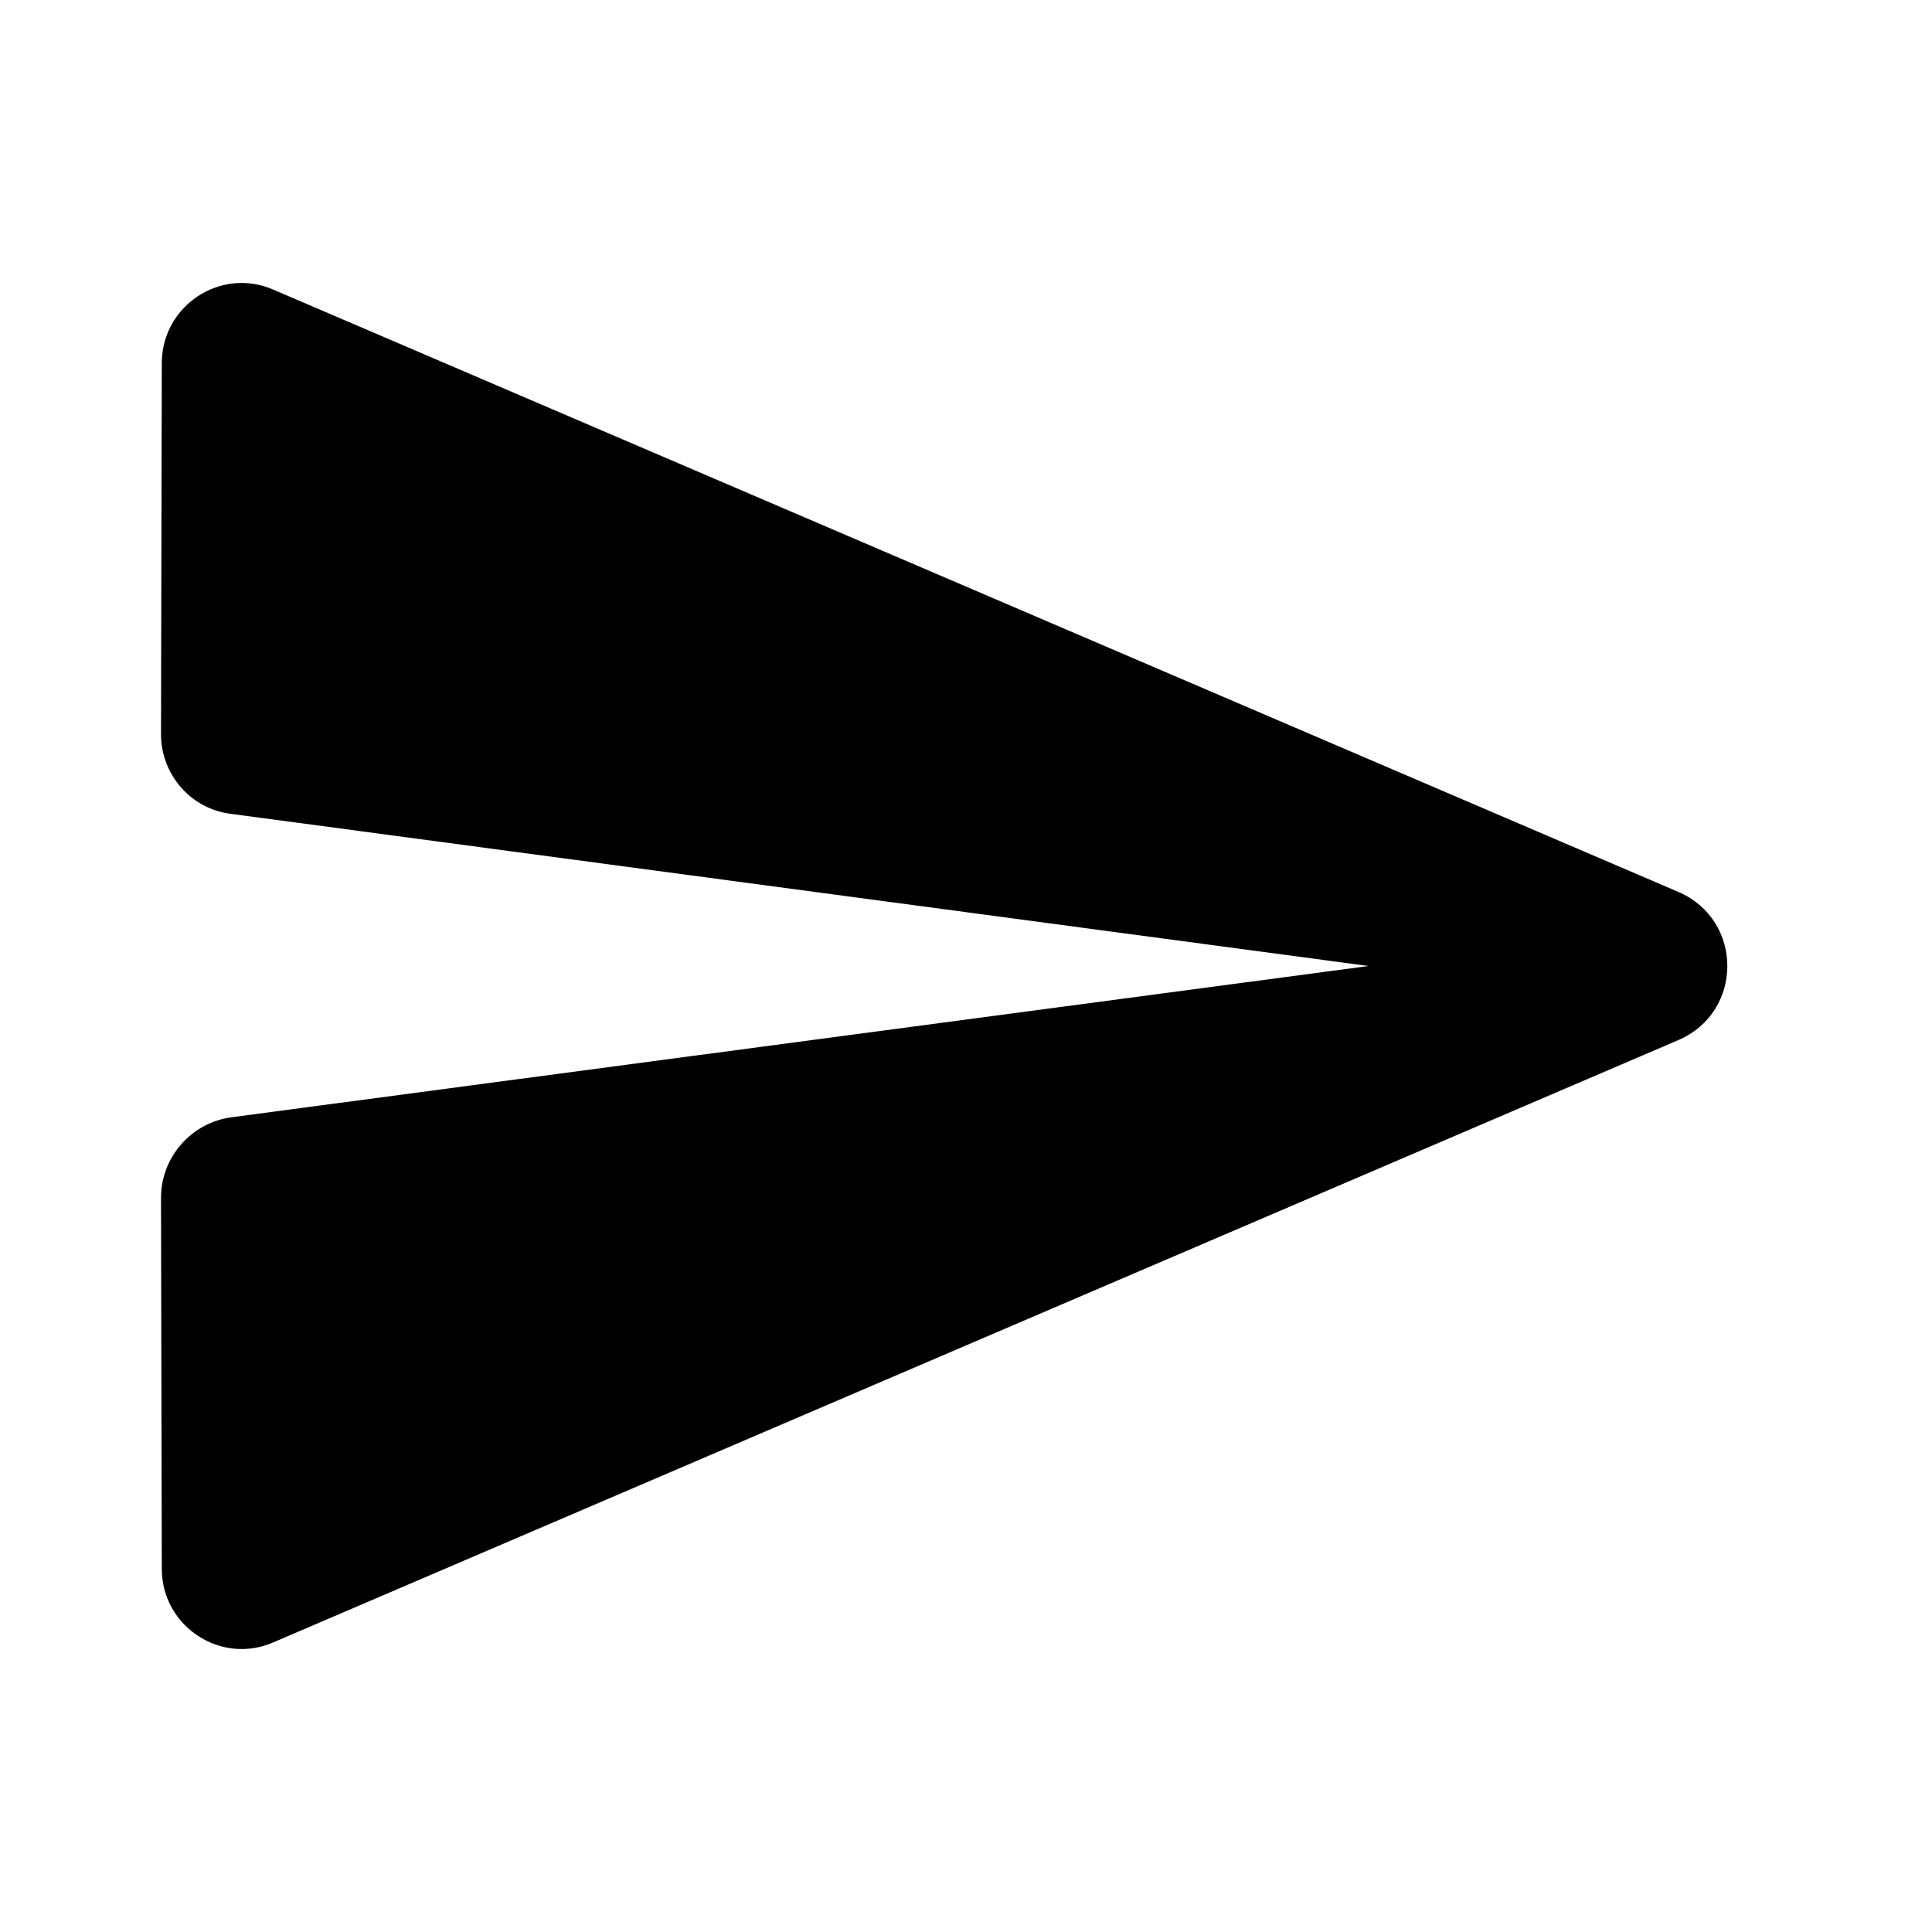
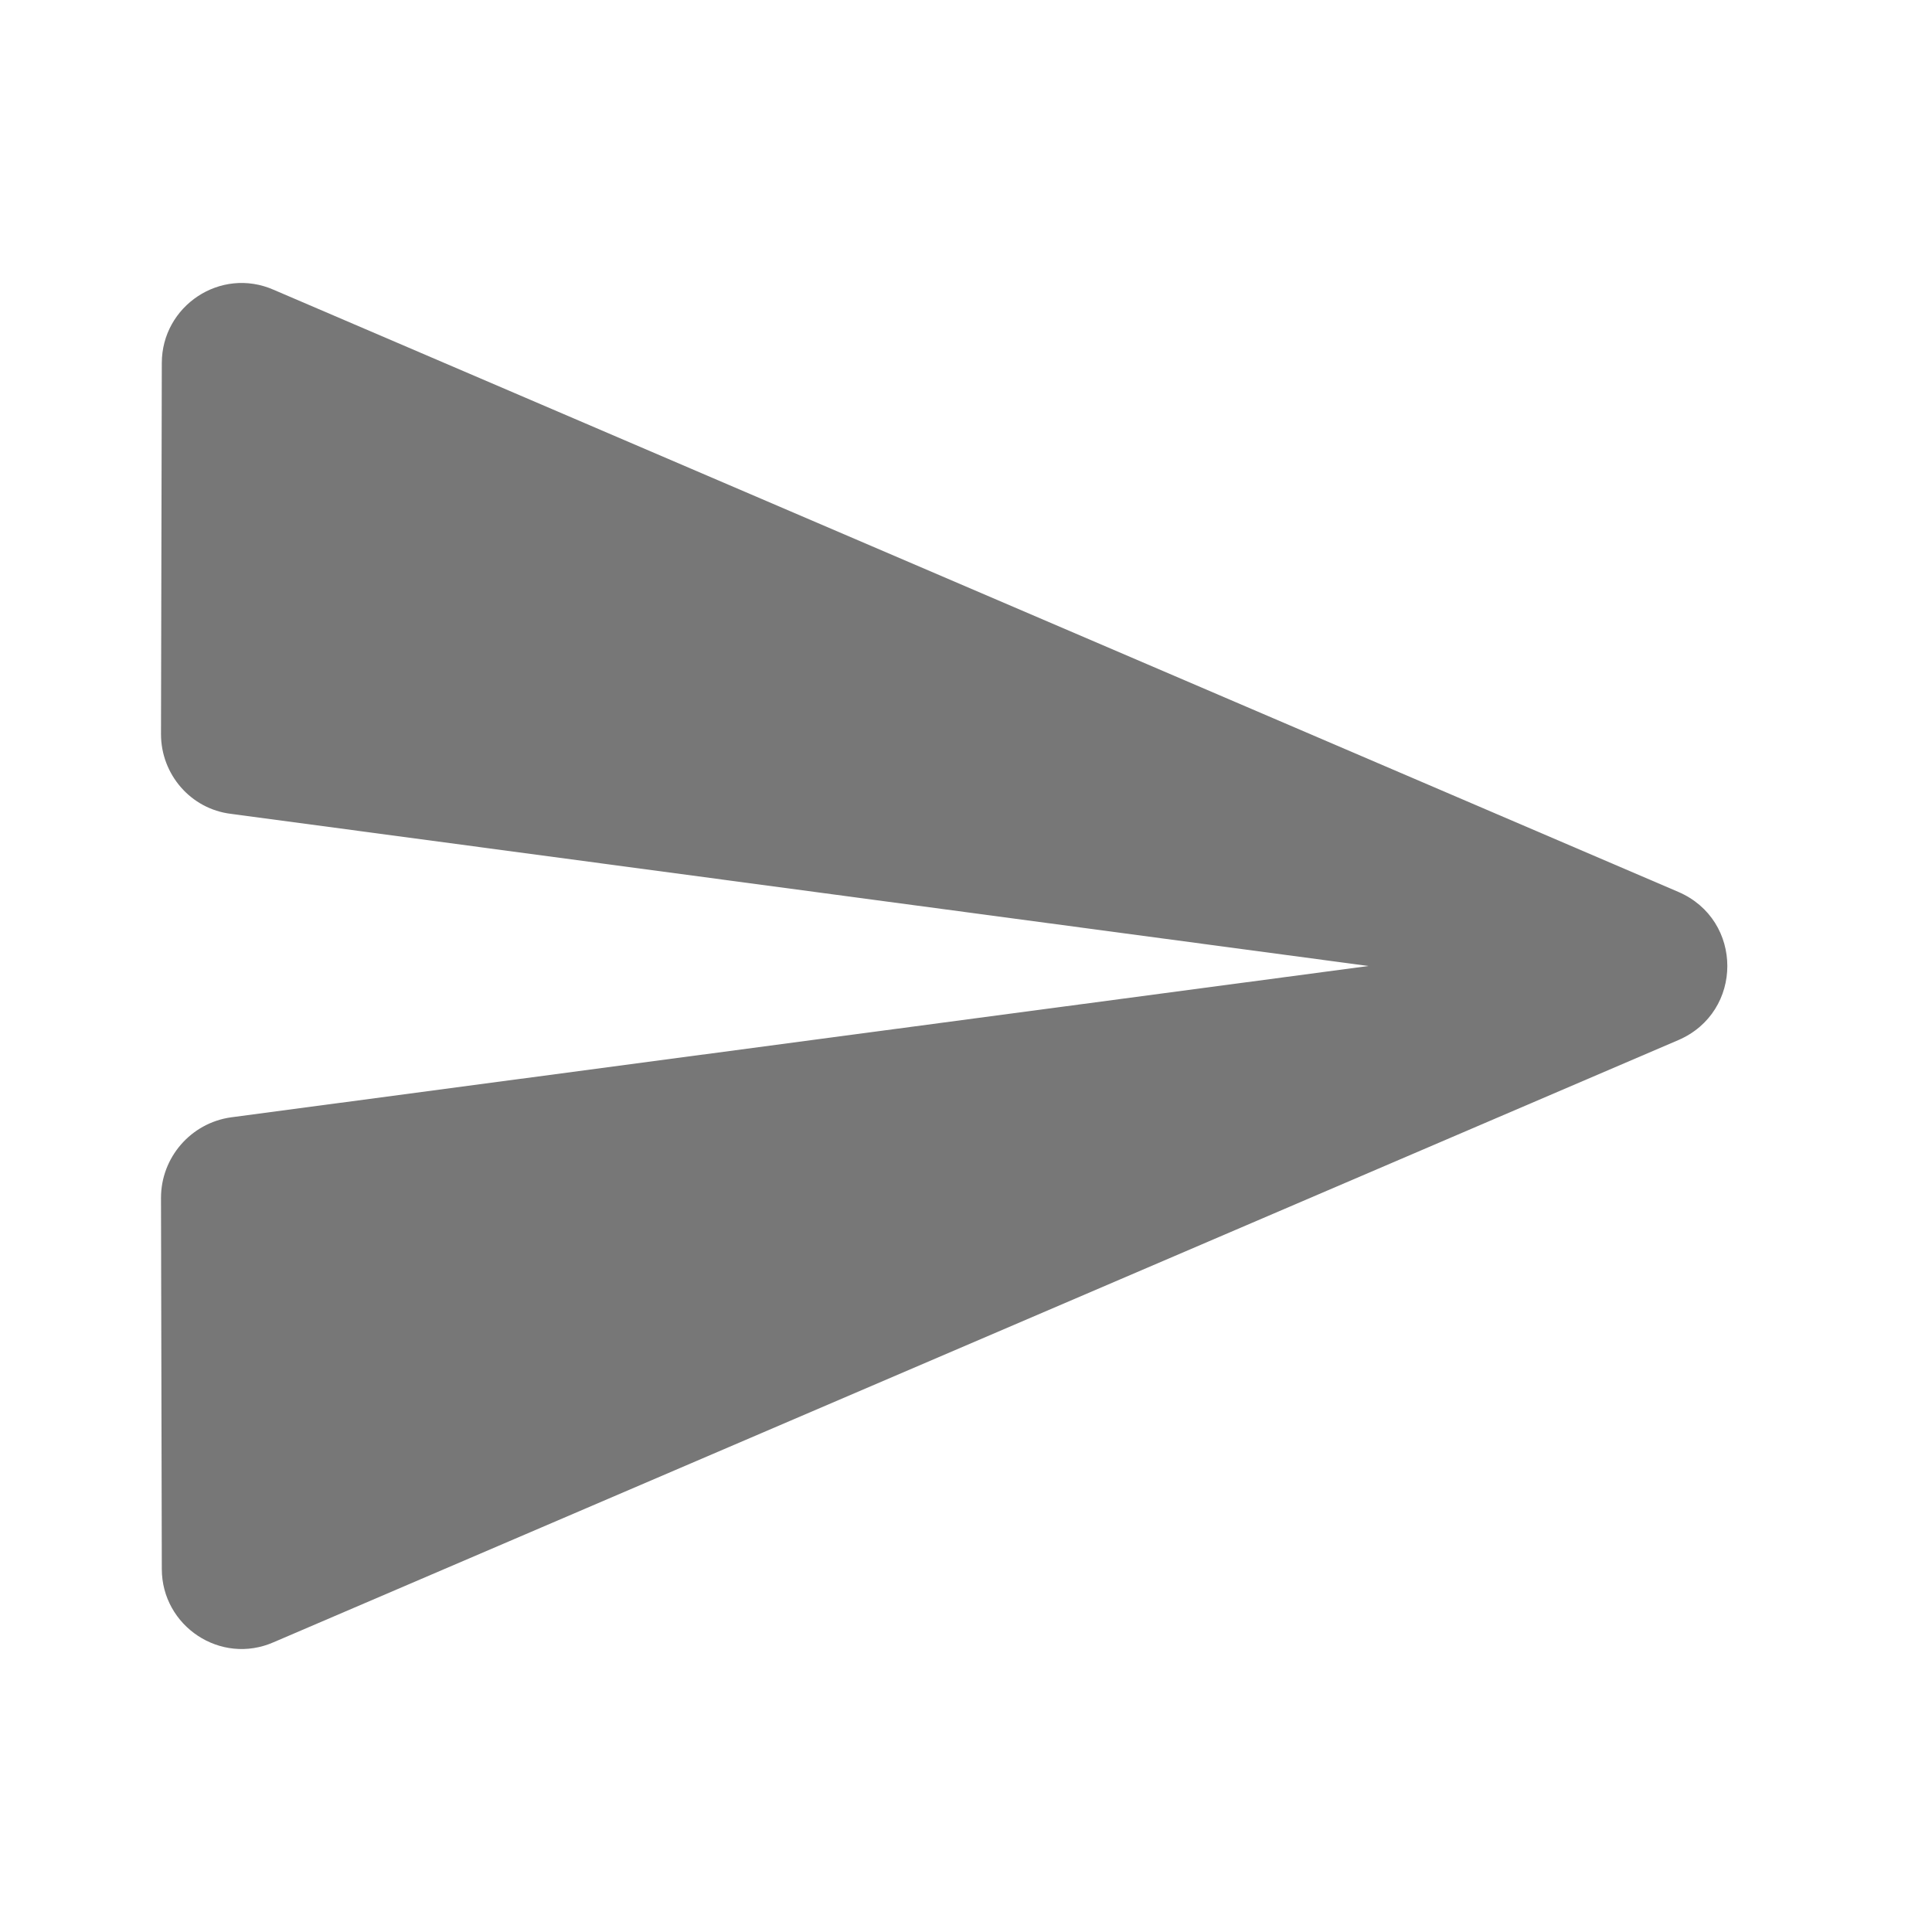
- <svg xmlns="http://www.w3.org/2000/svg" height="24px" viewBox="0 0 24 24" width="24px" fill="#000000">
+ <svg xmlns="http://www.w3.org/2000/svg" height="24px" viewBox="0 0 24 24" width="24px" fill="#777">
  <path d="M0 0h24v24H0V0z" fill="none" />
  <path d="M3.4 20.4l17.45-7.48c.81-.35.81-1.49 0-1.84L3.4 3.6c-.66-.29-1.39.2-1.39.91L2 9.12c0 .5.37.93.87.99L17 12 2.87 13.88c-.5.07-.87.5-.87 1l.01 4.61c0 .71.73 1.2 1.39.91z" />
</svg>
